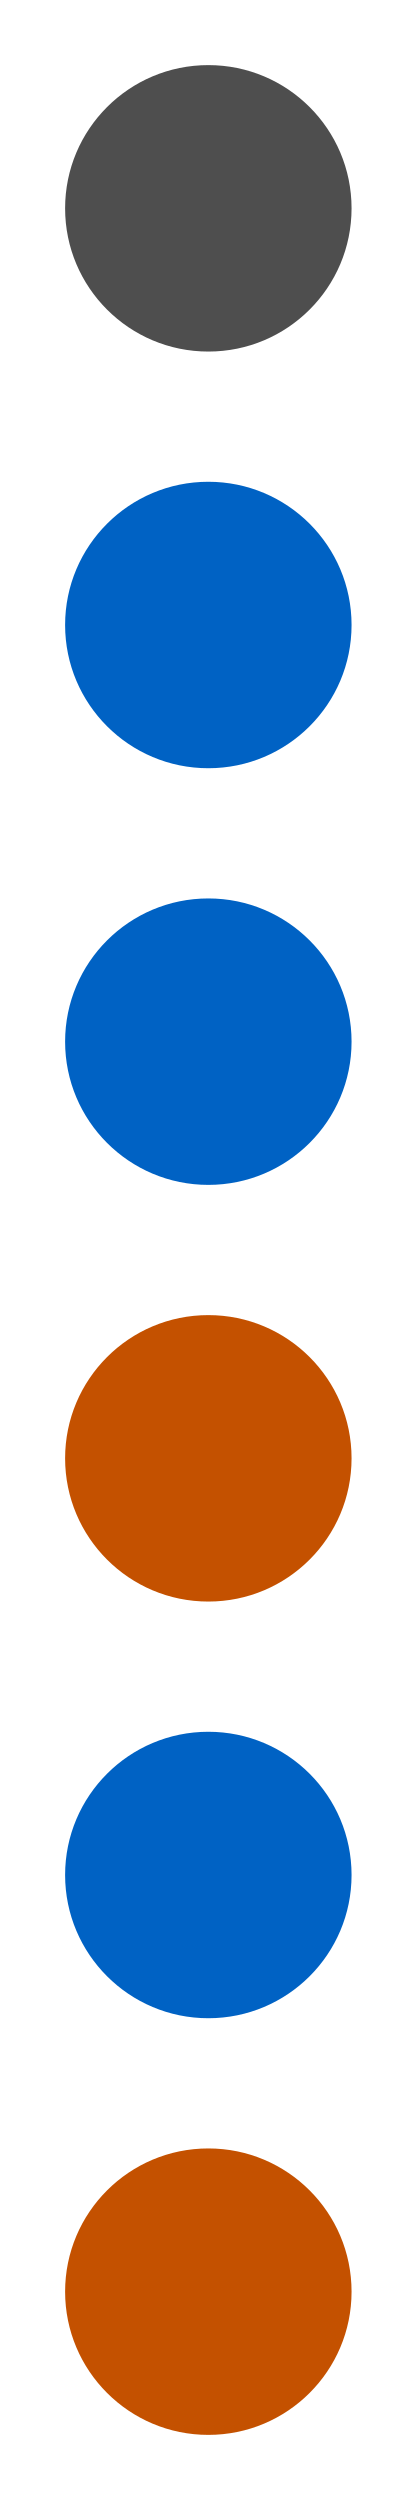
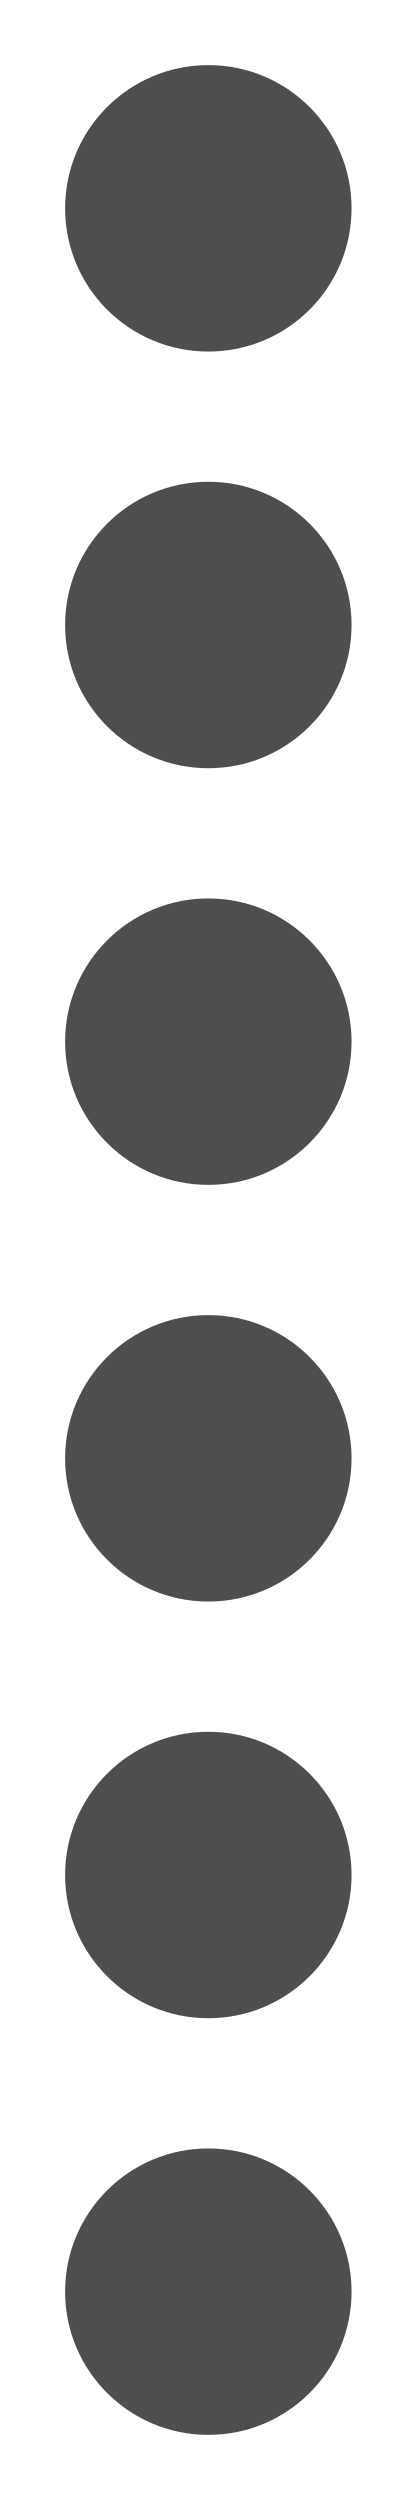
<svg xmlns="http://www.w3.org/2000/svg" width="64" height="384" viewBox="0 0 64 384" role="img" aria-label="Connect Four column 4">
  <rect width="64" height="384" fill="#ffffff00" />
  <circle cx="32" cy="32" r="22" fill="#4e4e4e" />
-   <circle cx="32" cy="96" r="22" fill="#0062c4" />
-   <circle cx="32" cy="160" r="22" fill="#0062c4" />
-   <circle cx="32" cy="224" r="22" fill="#c45100" />
-   <circle cx="32" cy="288" r="22" fill="#0062c4" />
-   <circle cx="32" cy="352" r="22" fill="#c45100" />
+   <circle cx="32" cy="96" r="22" fill="#4e4e4e" />
+   <circle cx="32" cy="160" r="22" fill="#4e4e4e" />
+   <circle cx="32" cy="224" r="22" fill="#4e4e4e" />
+   <circle cx="32" cy="288" r="22" fill="#4e4e4e" />
+   <circle cx="32" cy="352" r="22" fill="#4e4e4e" />
</svg>
